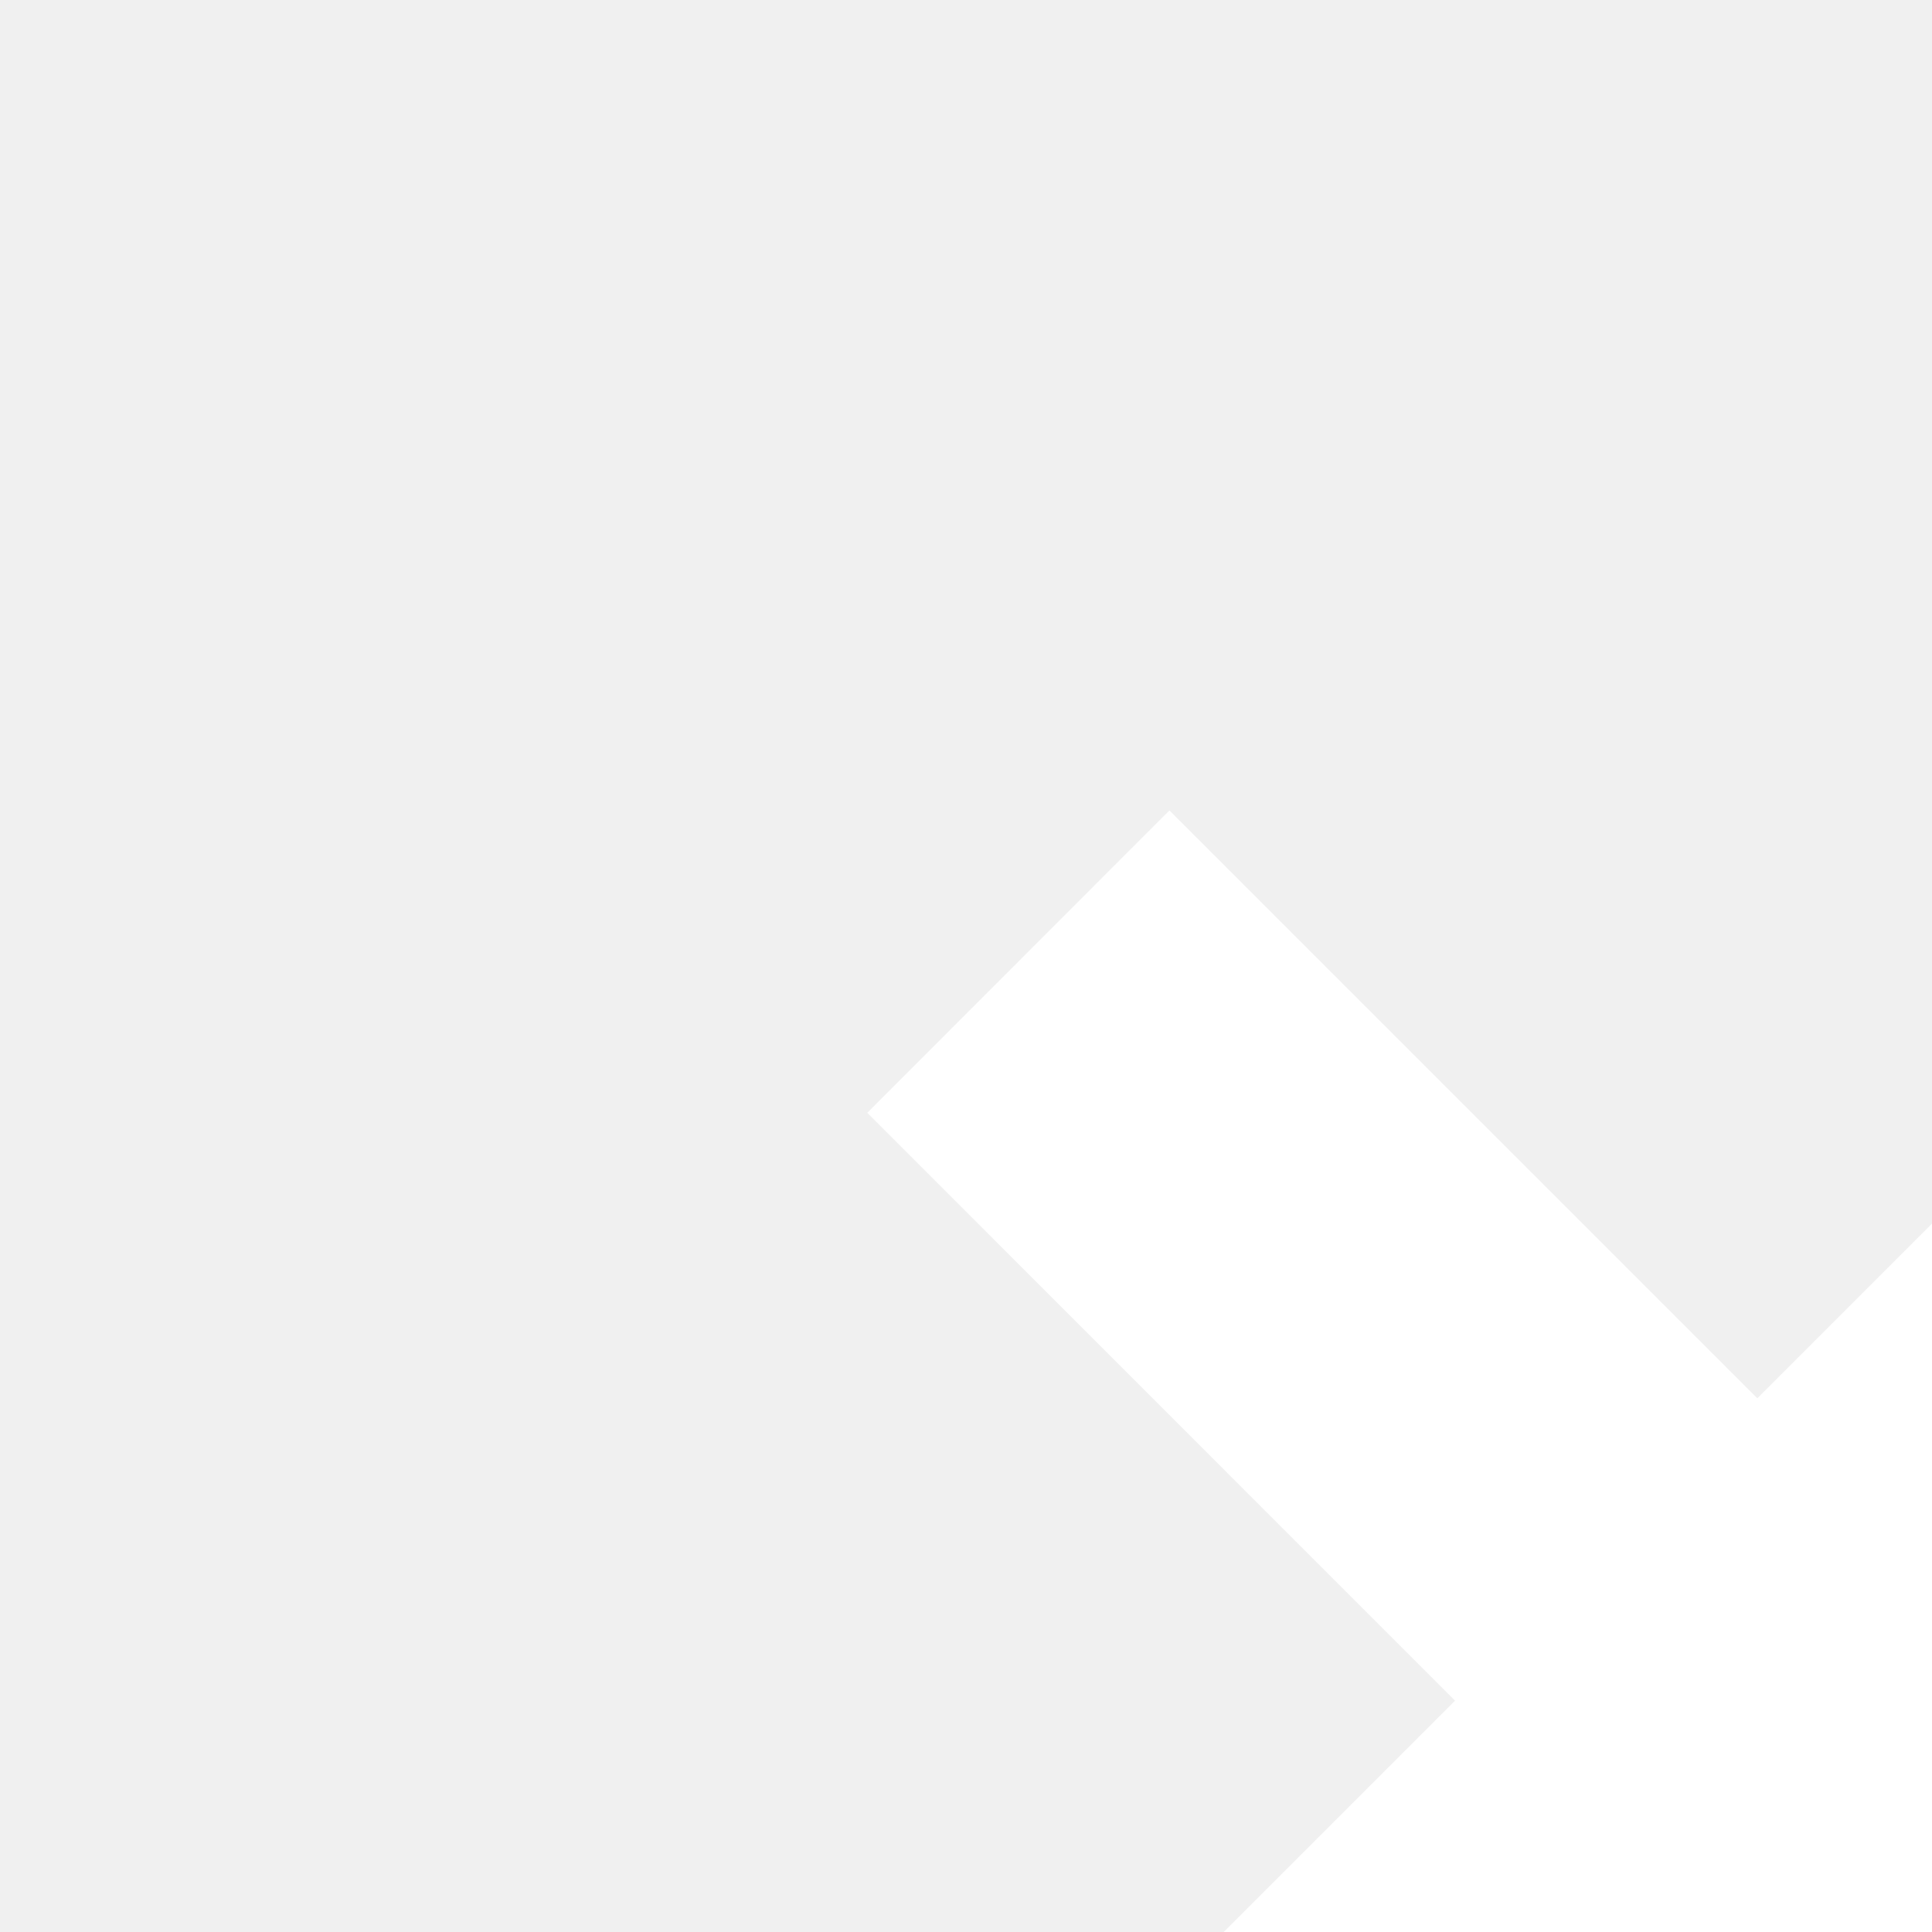
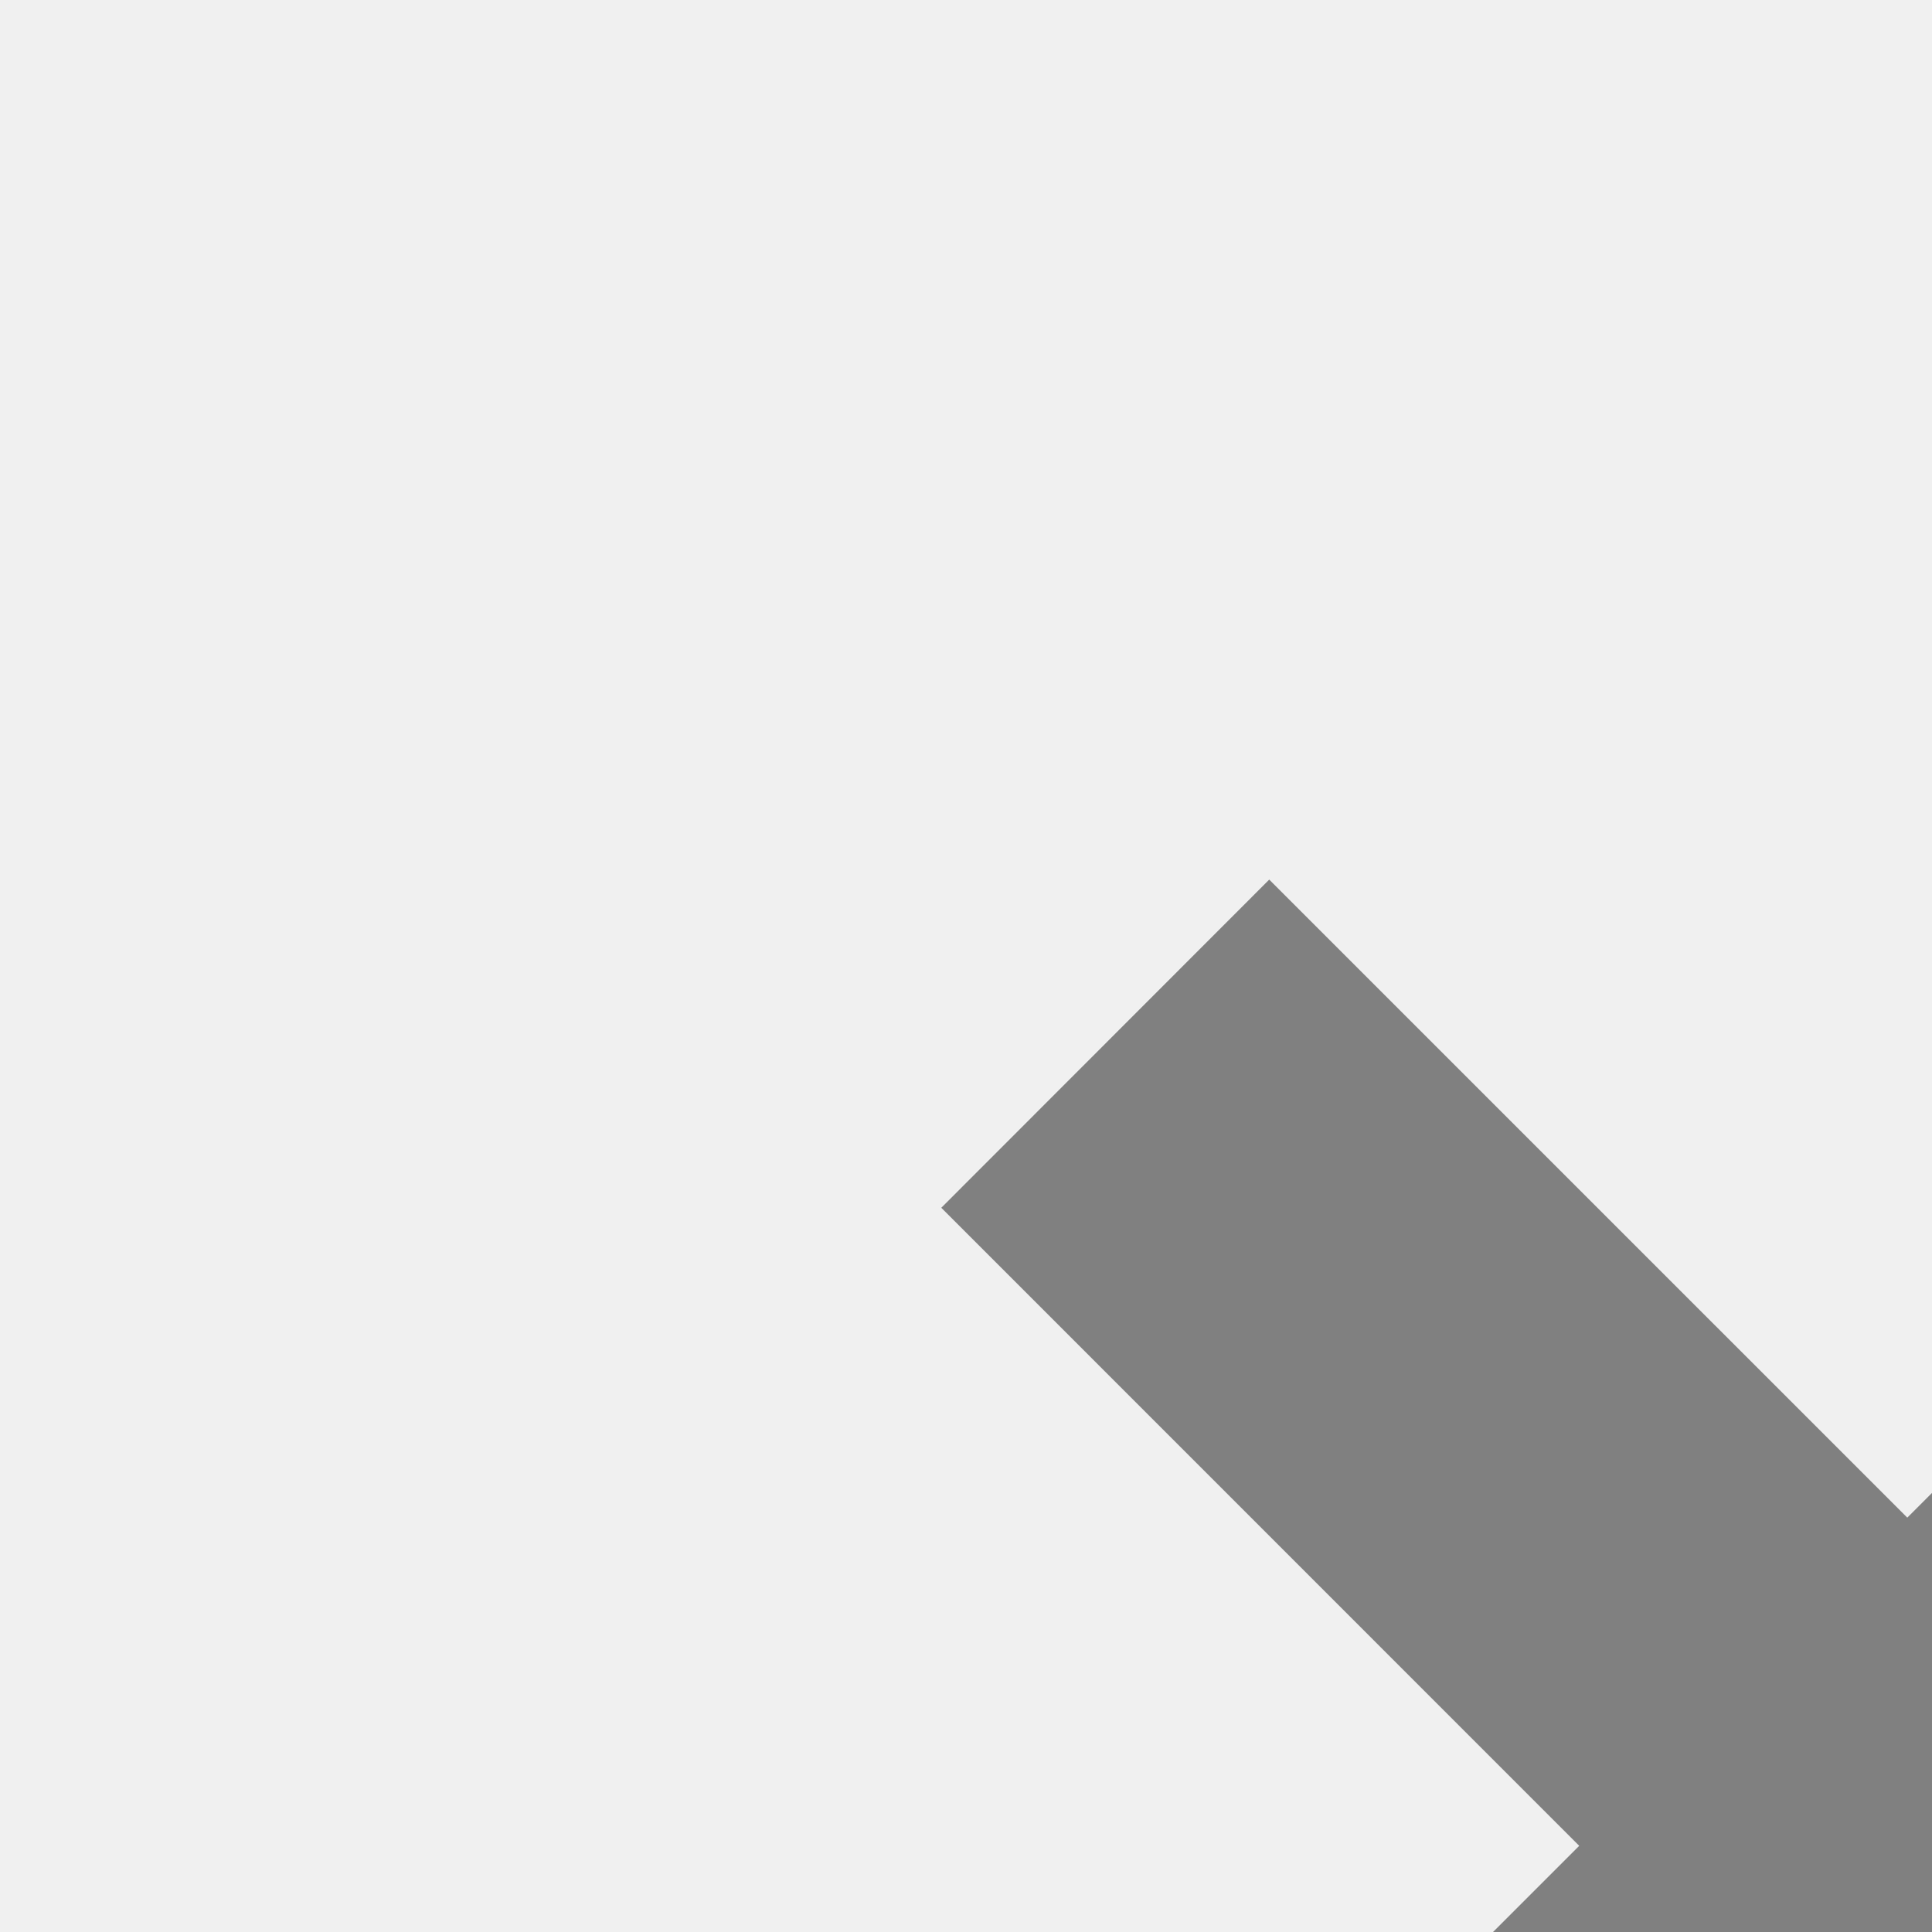
<svg xmlns="http://www.w3.org/2000/svg" version="1.1">
-   <path d="M24.778,21.419 19.276,15.917 24.777,10.415 21.949,7.585 16.447,13.087 10.945,7.585 8.117,10.415 13.618,15.917 8.116,21.419 10.946,24.248 16.447,18.746 21.948,24.248z" fill="#ffffff" stroke="transparent" />
+   <path d="M24.778,21.419 19.276,15.917 24.777,10.415 21.949,7.585 16.447,13.087 10.945,7.585 8.117,10.415 13.618,15.917 8.116,21.419 10.946,24.248 16.447,18.746 21.948,24.248z" />
+   <style>
+ 
+ 		path {
+ 			fill: #808080;
+ 		}
+ 
+ 	</style>
</svg>
